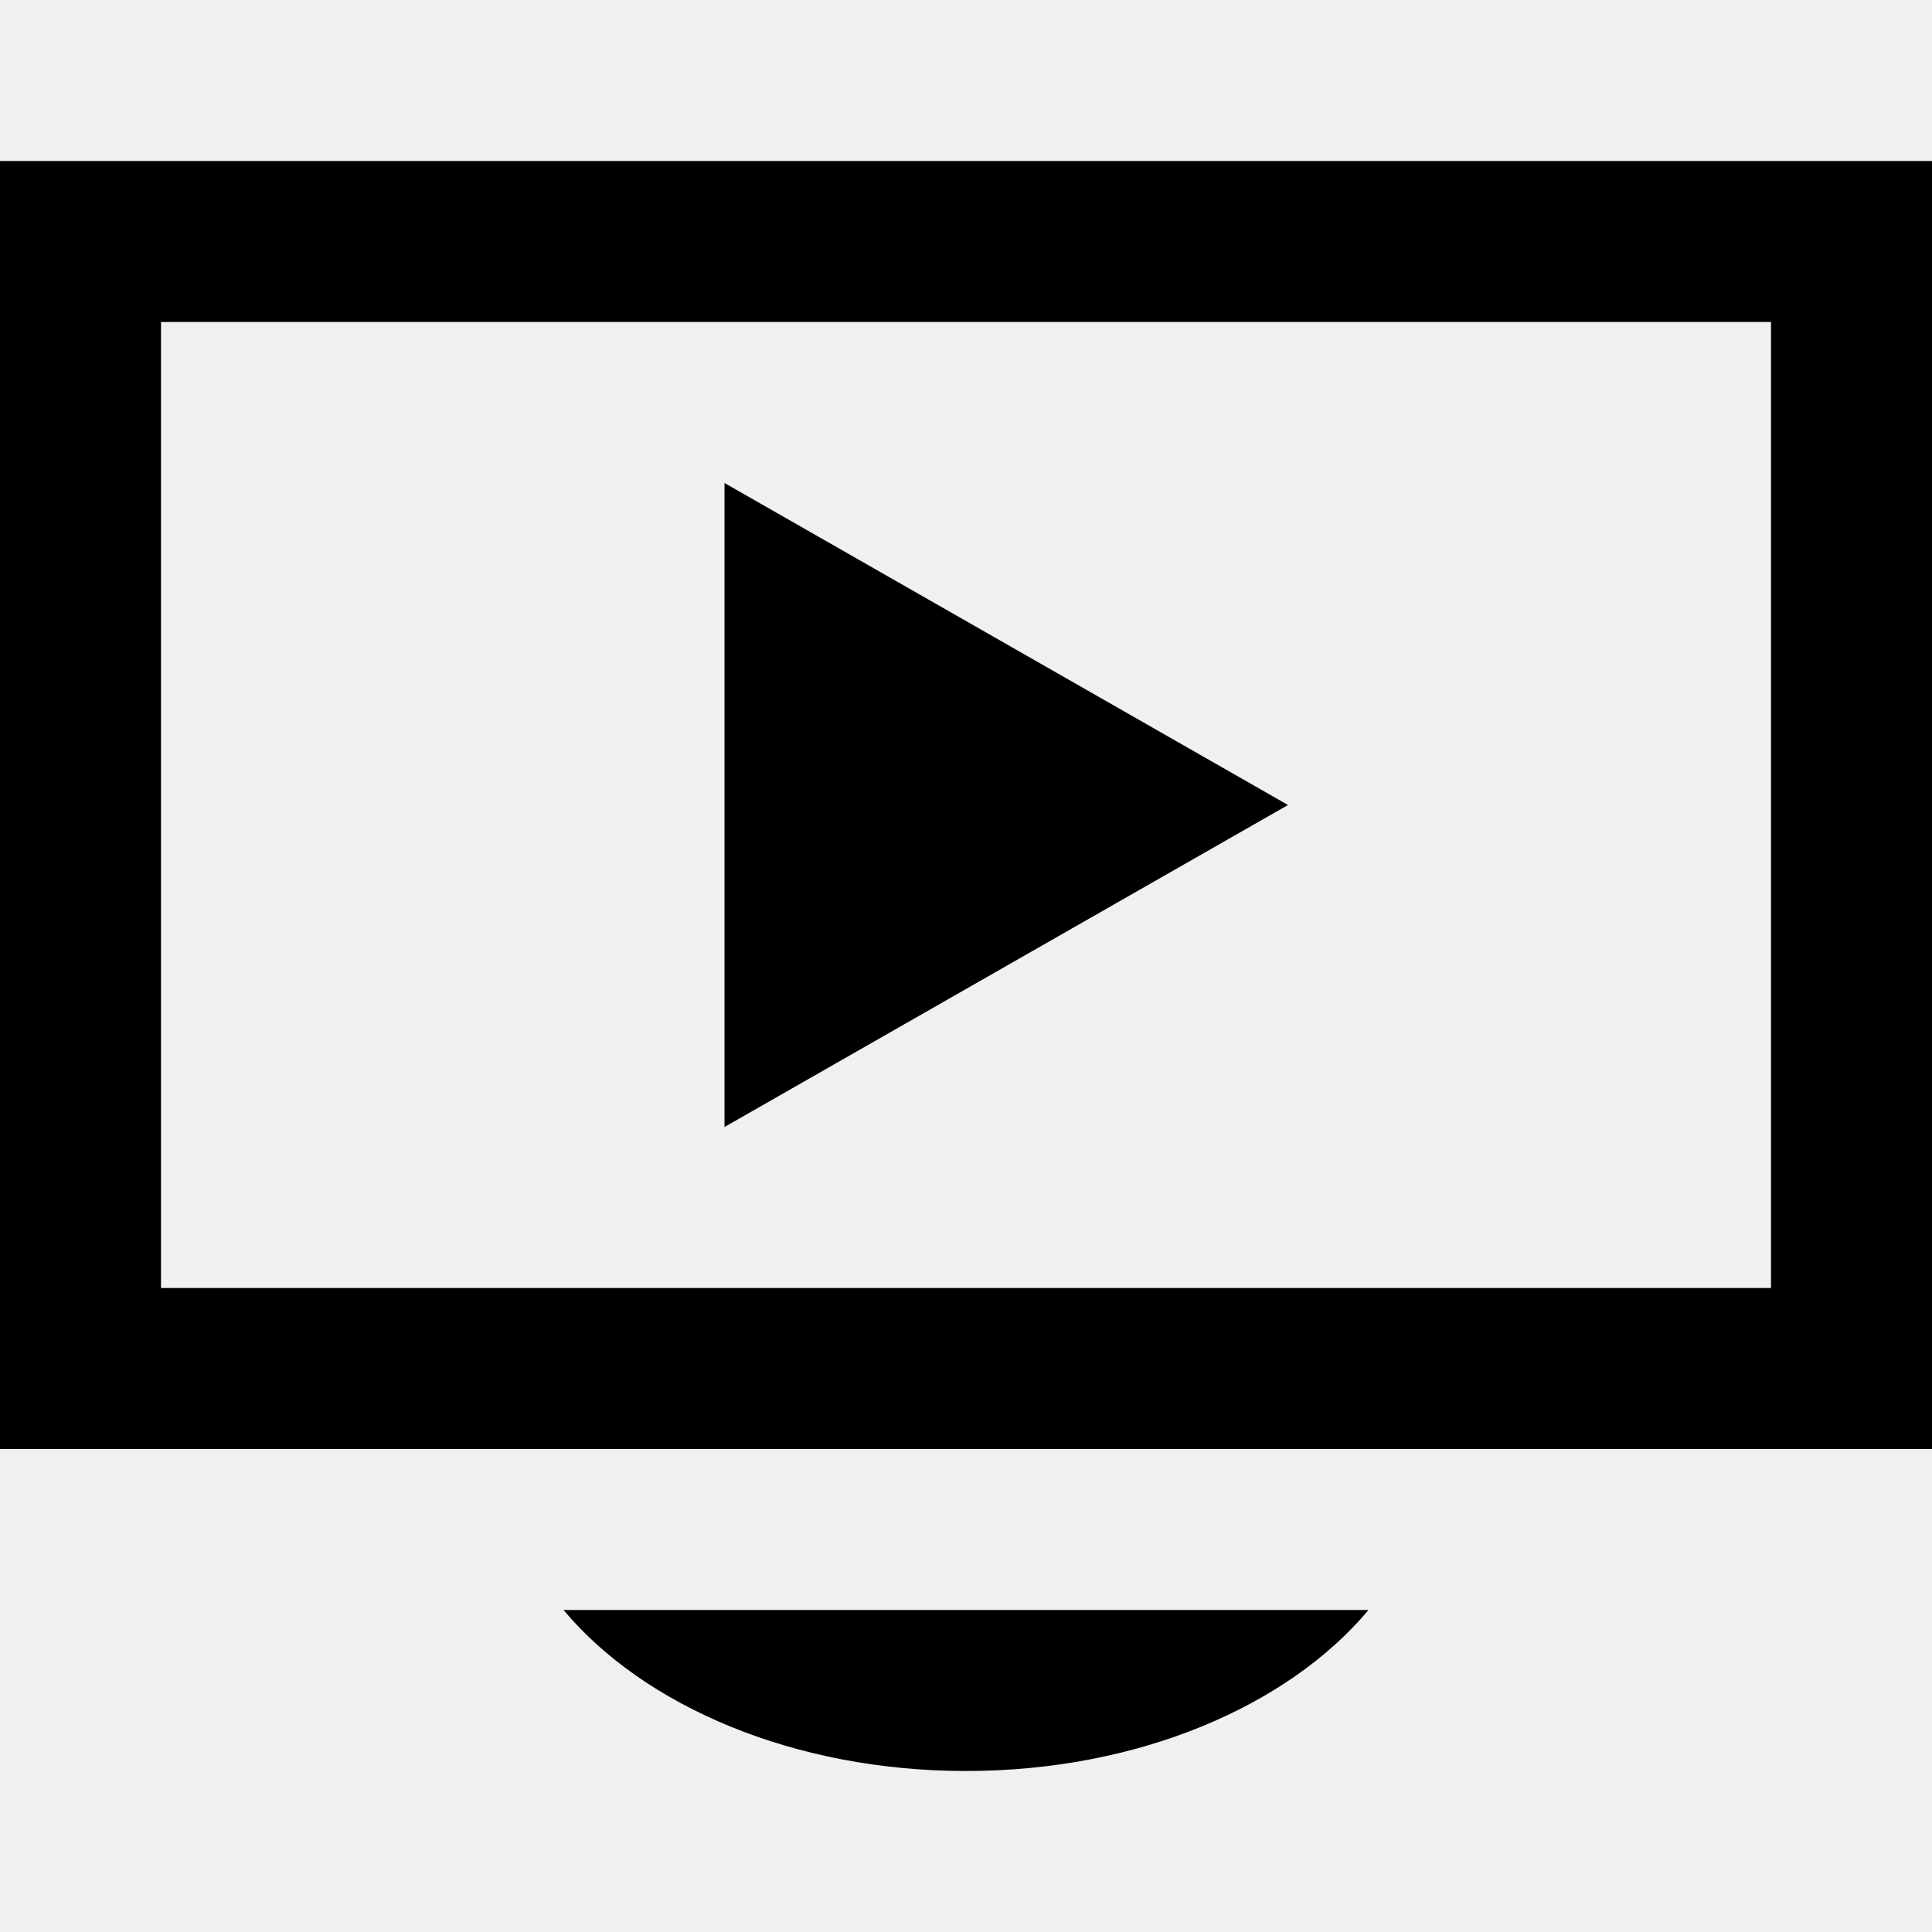
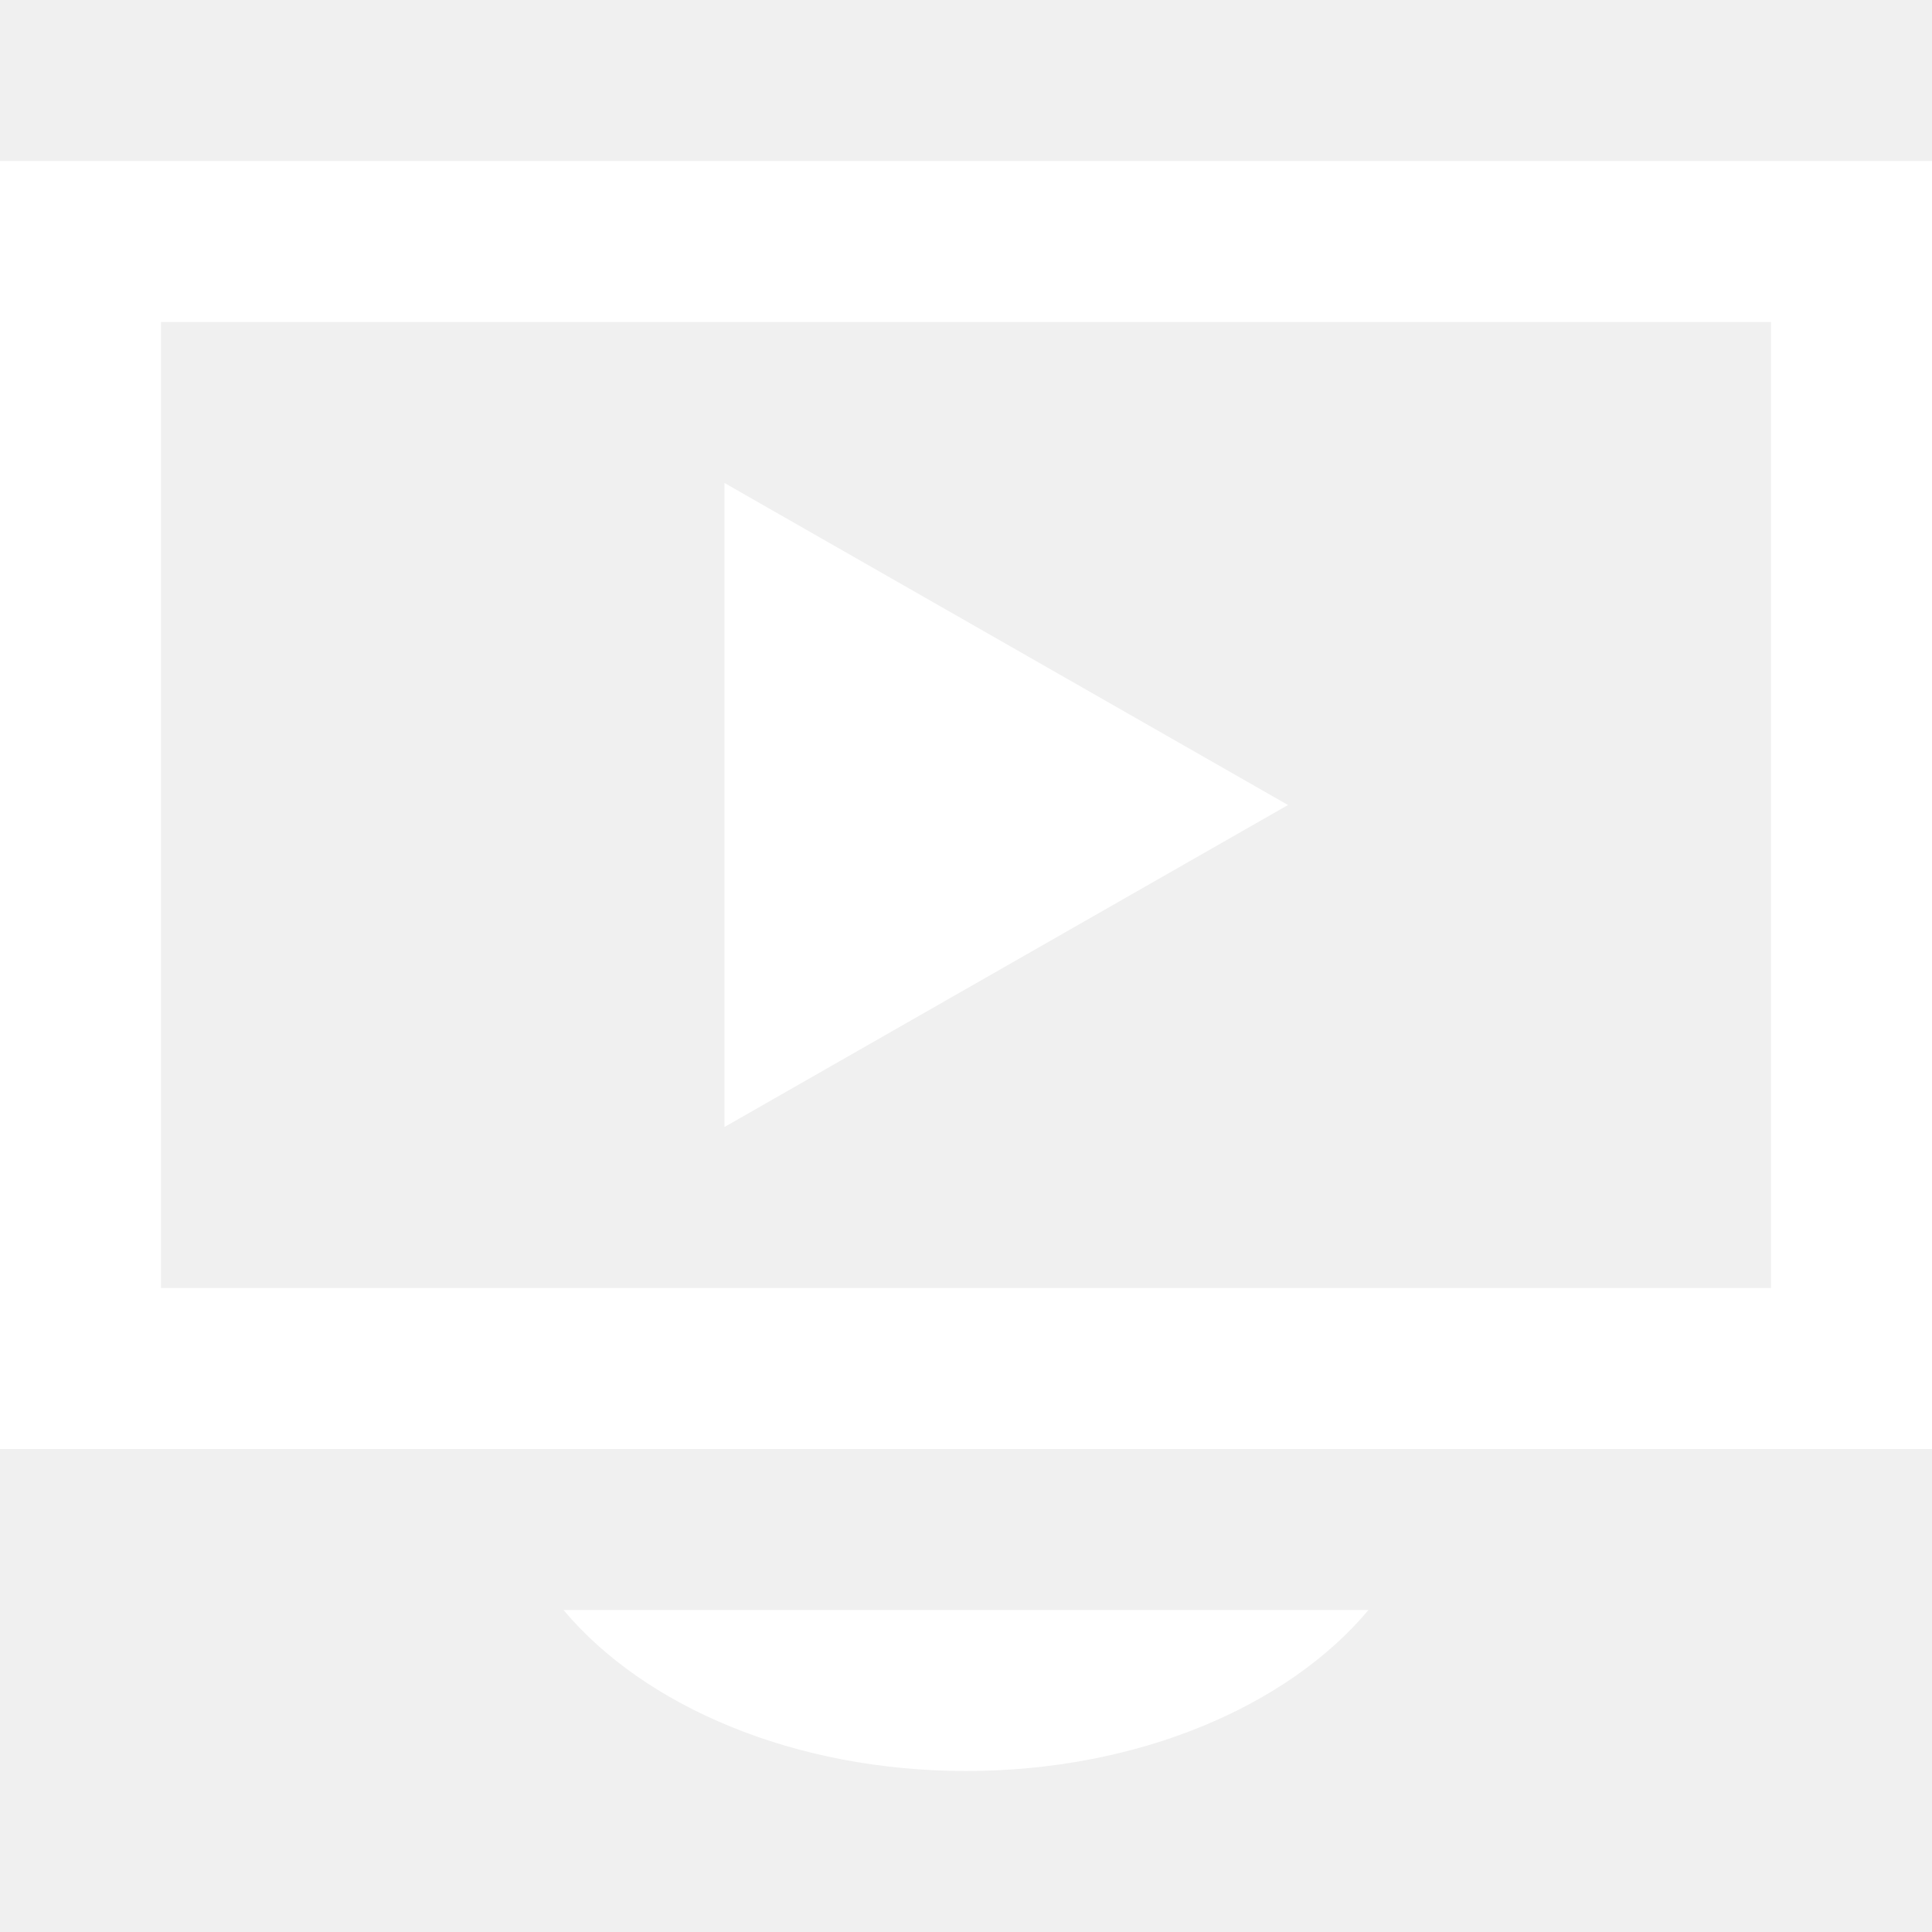
<svg xmlns="http://www.w3.org/2000/svg" width="24" height="24" viewBox="0 0 24 24">
-   <path d="M22 4v12h-20v-12h20zm2-2h-24v16h24v-16zm-15 12v-8l7 4-7 4zm-2 6c1 1.194 2.862 2 5 2s4-.806 5-2h-10z" />
+   <path fill="#ffffff " d="M22 4v12h-20v-12h20zm2-2h-24v16h24v-16zm-15 12v-8l7 4-7 4zm-2 6c1 1.194 2.862 2 5 2s4-.806 5-2h-10z" />
</svg>
